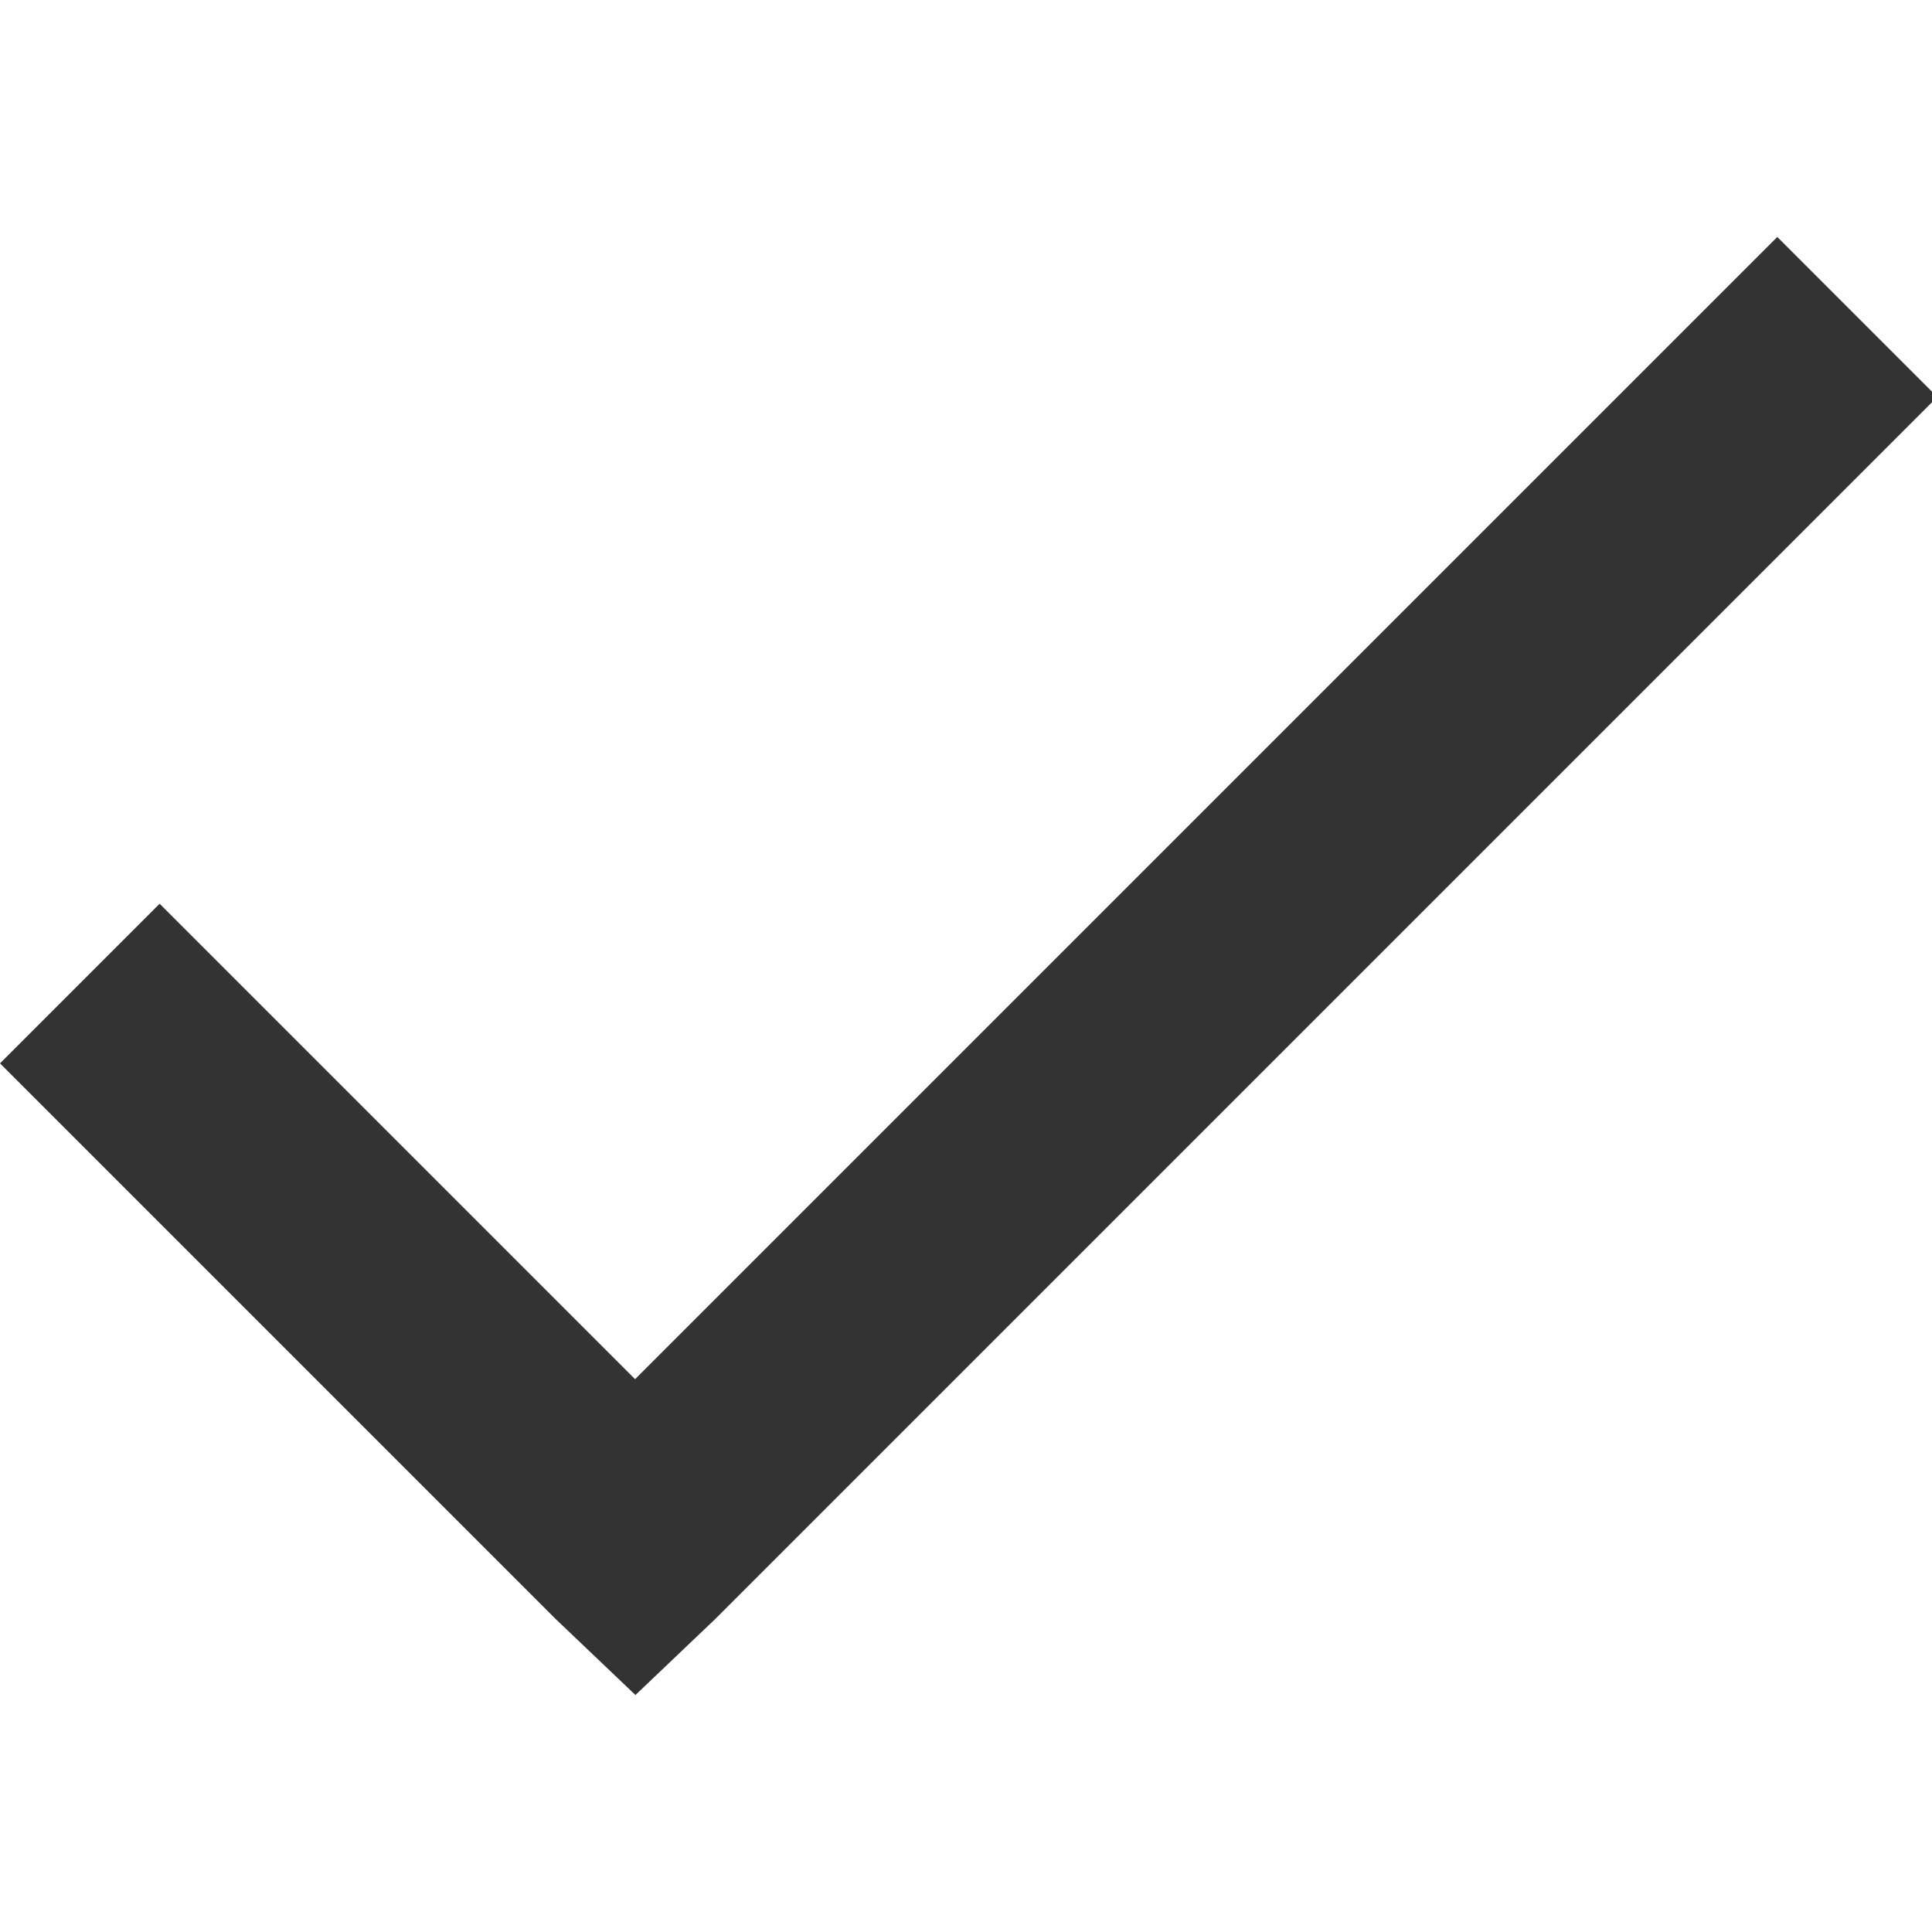
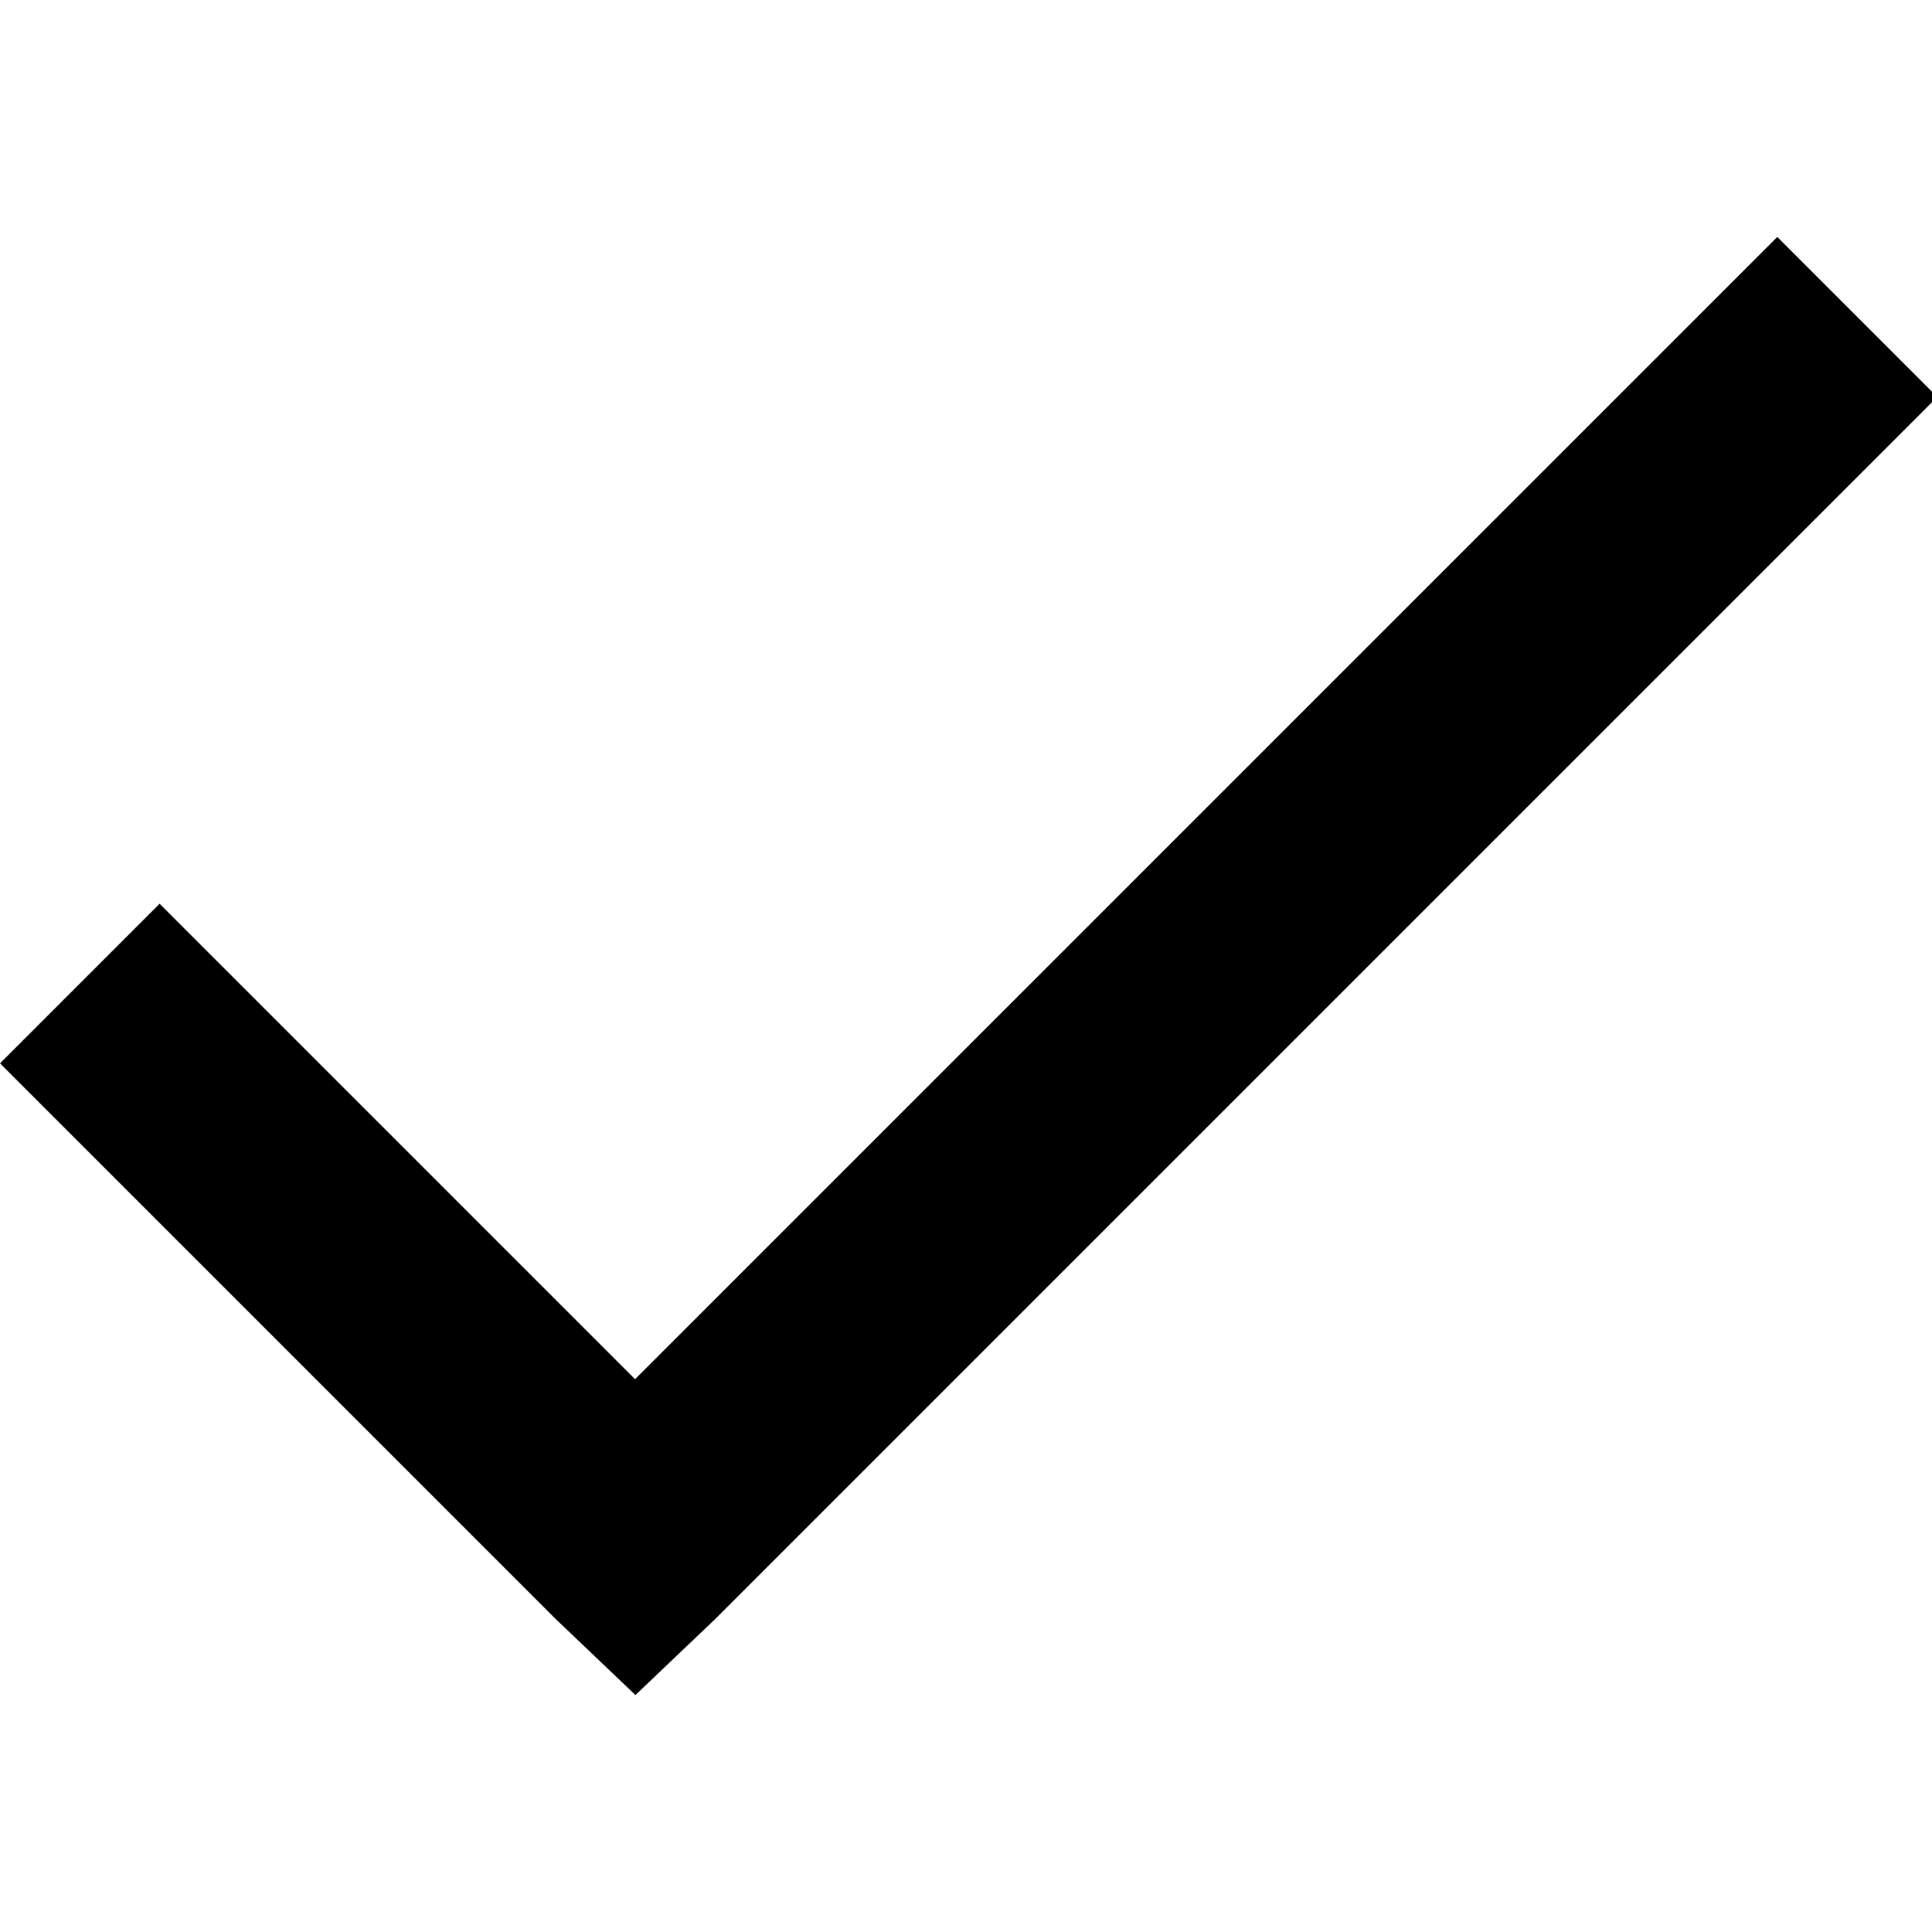
<svg xmlns="http://www.w3.org/2000/svg" version="1.1" id="Layer_1" x="0px" y="0px" width="512px" height="512px" viewBox="0 0 512 512" style="enable-background:new 0 0 512 512;" xml:space="preserve">
-   <style type="text/css">
- 	.st0{fill:#333333;}
- </style>
-   <path class="st0" d="M471,62.8L168.3,365.5l-126-126L0,281.8l147.2,147.2l21.2,20.2l21.2-20.2l323.8-323.8L471,62.8z" />
+   <path d="M471,62.8L168.3,365.5l-126-126L0,281.8L147.2,429l21.2,20.2l21.2-20.2l323.8-323.8L471,62.8z" />
</svg>
